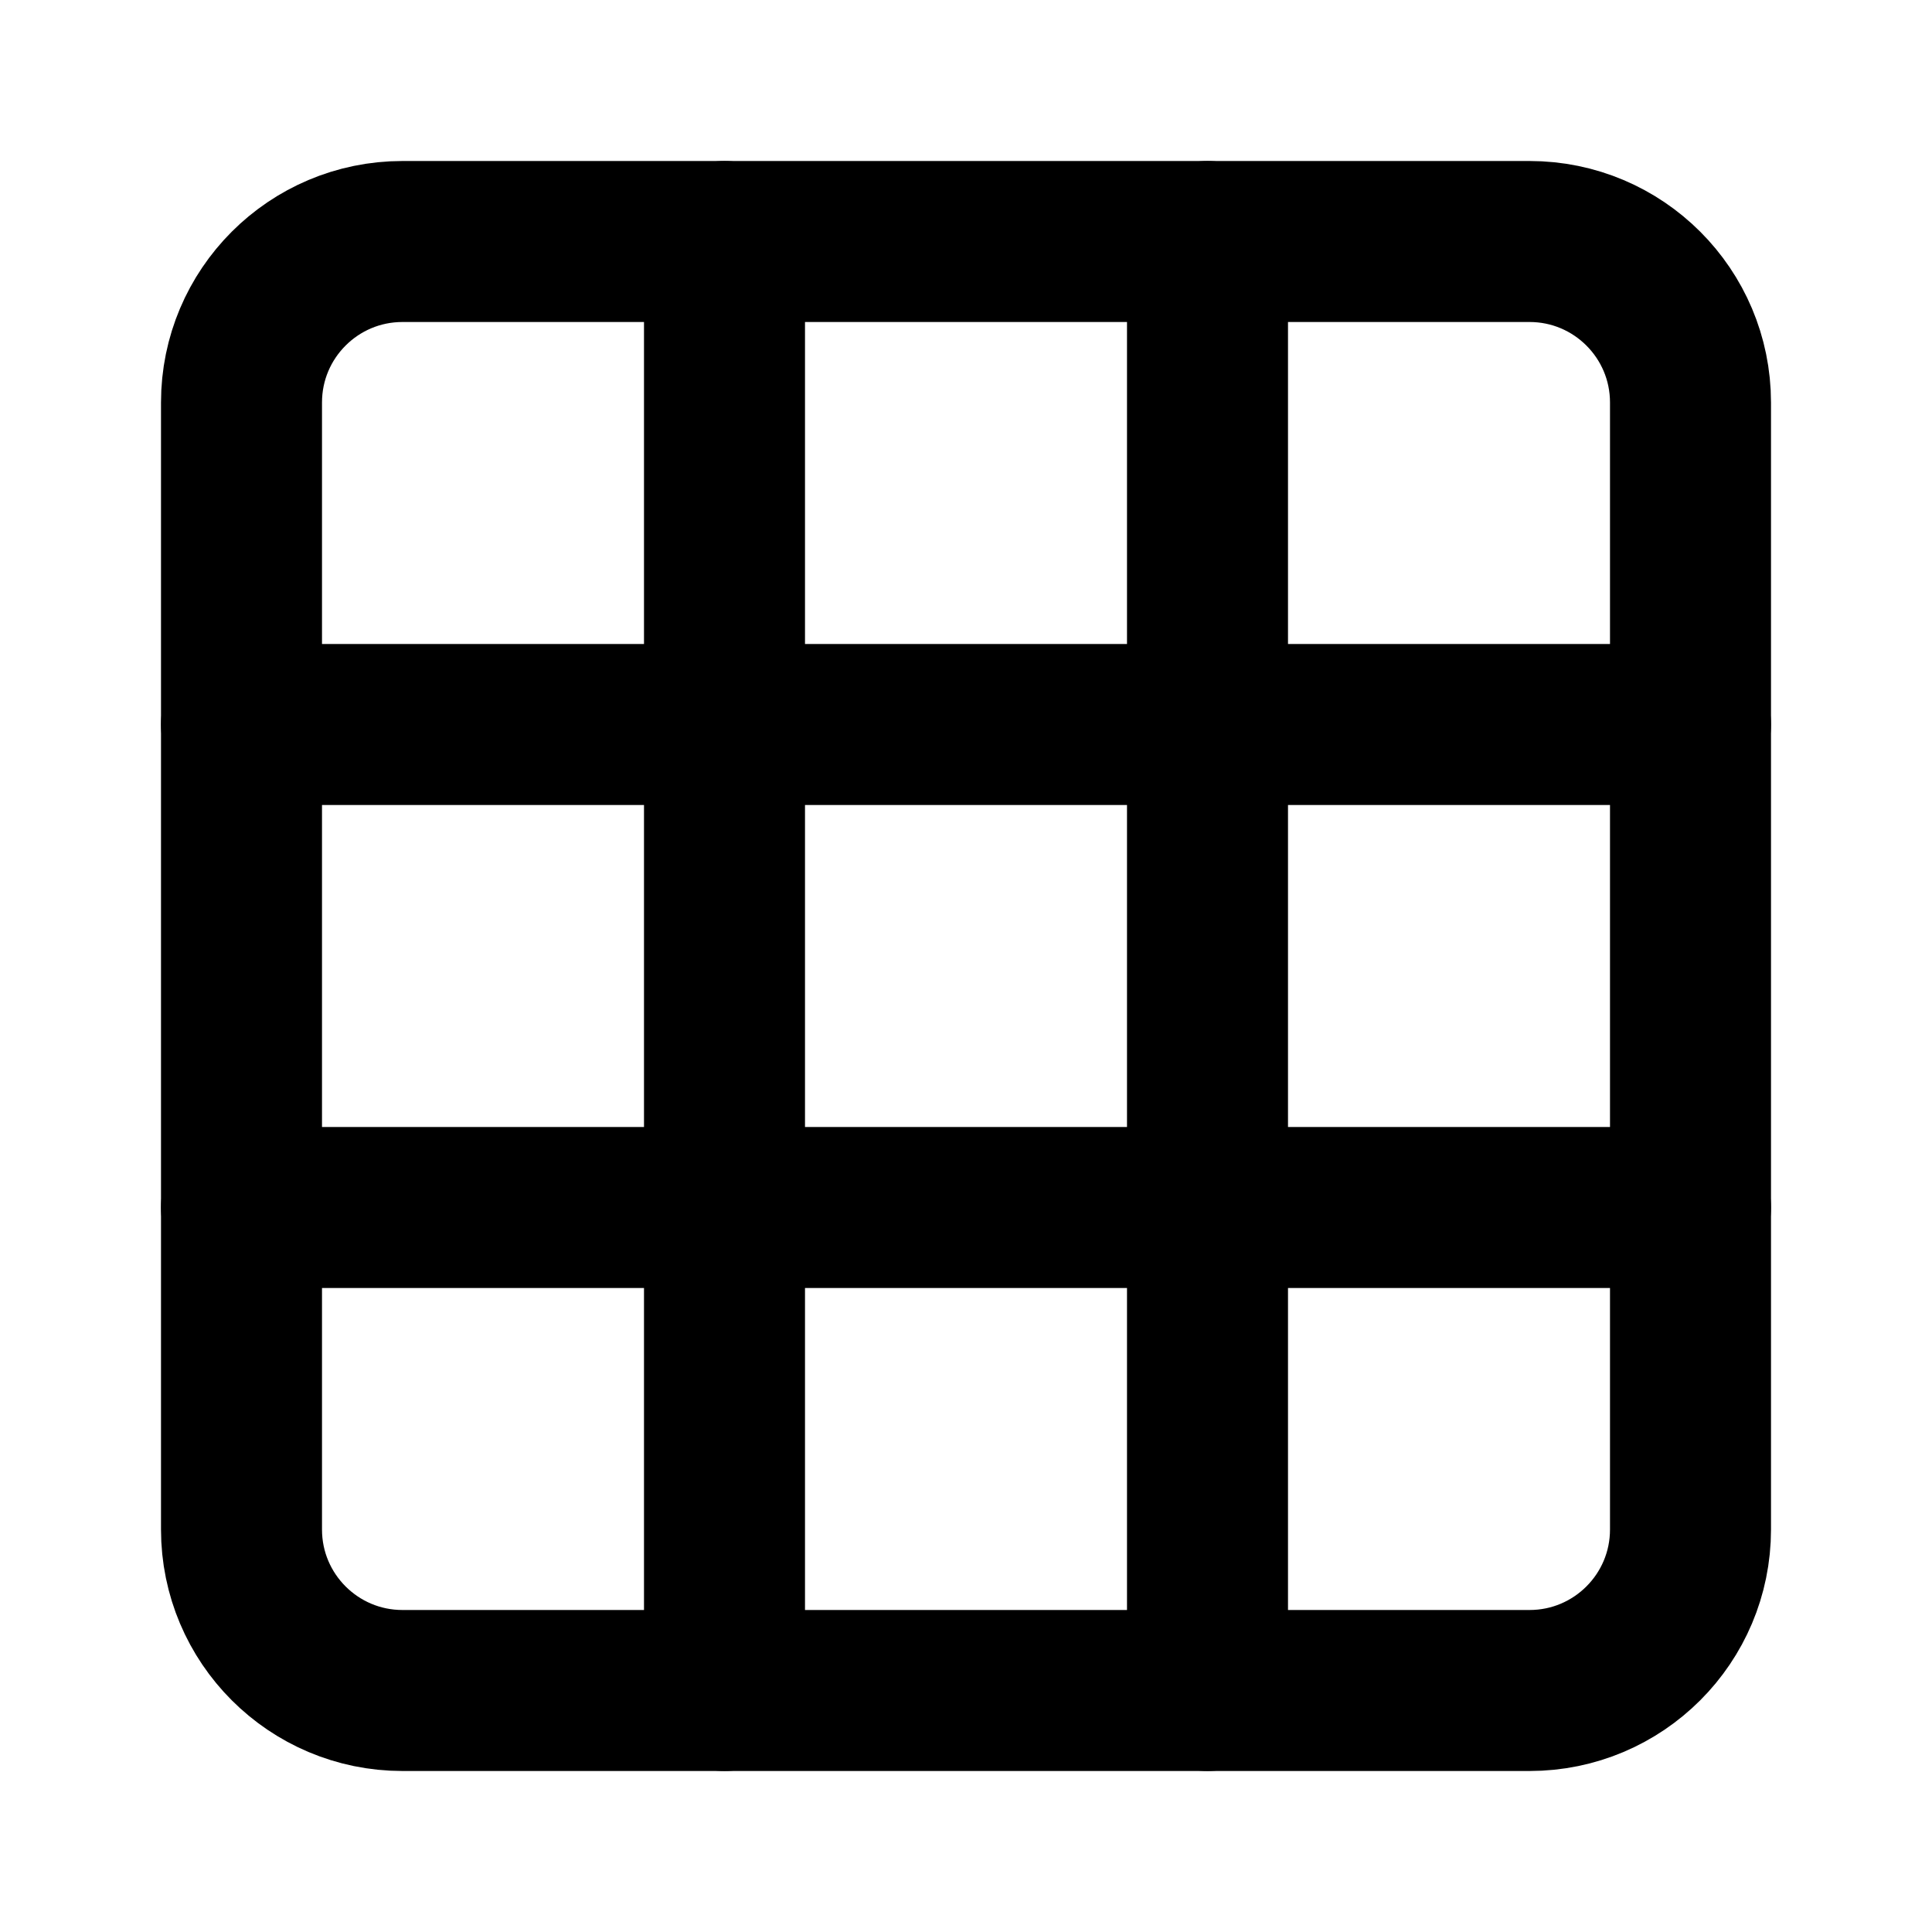
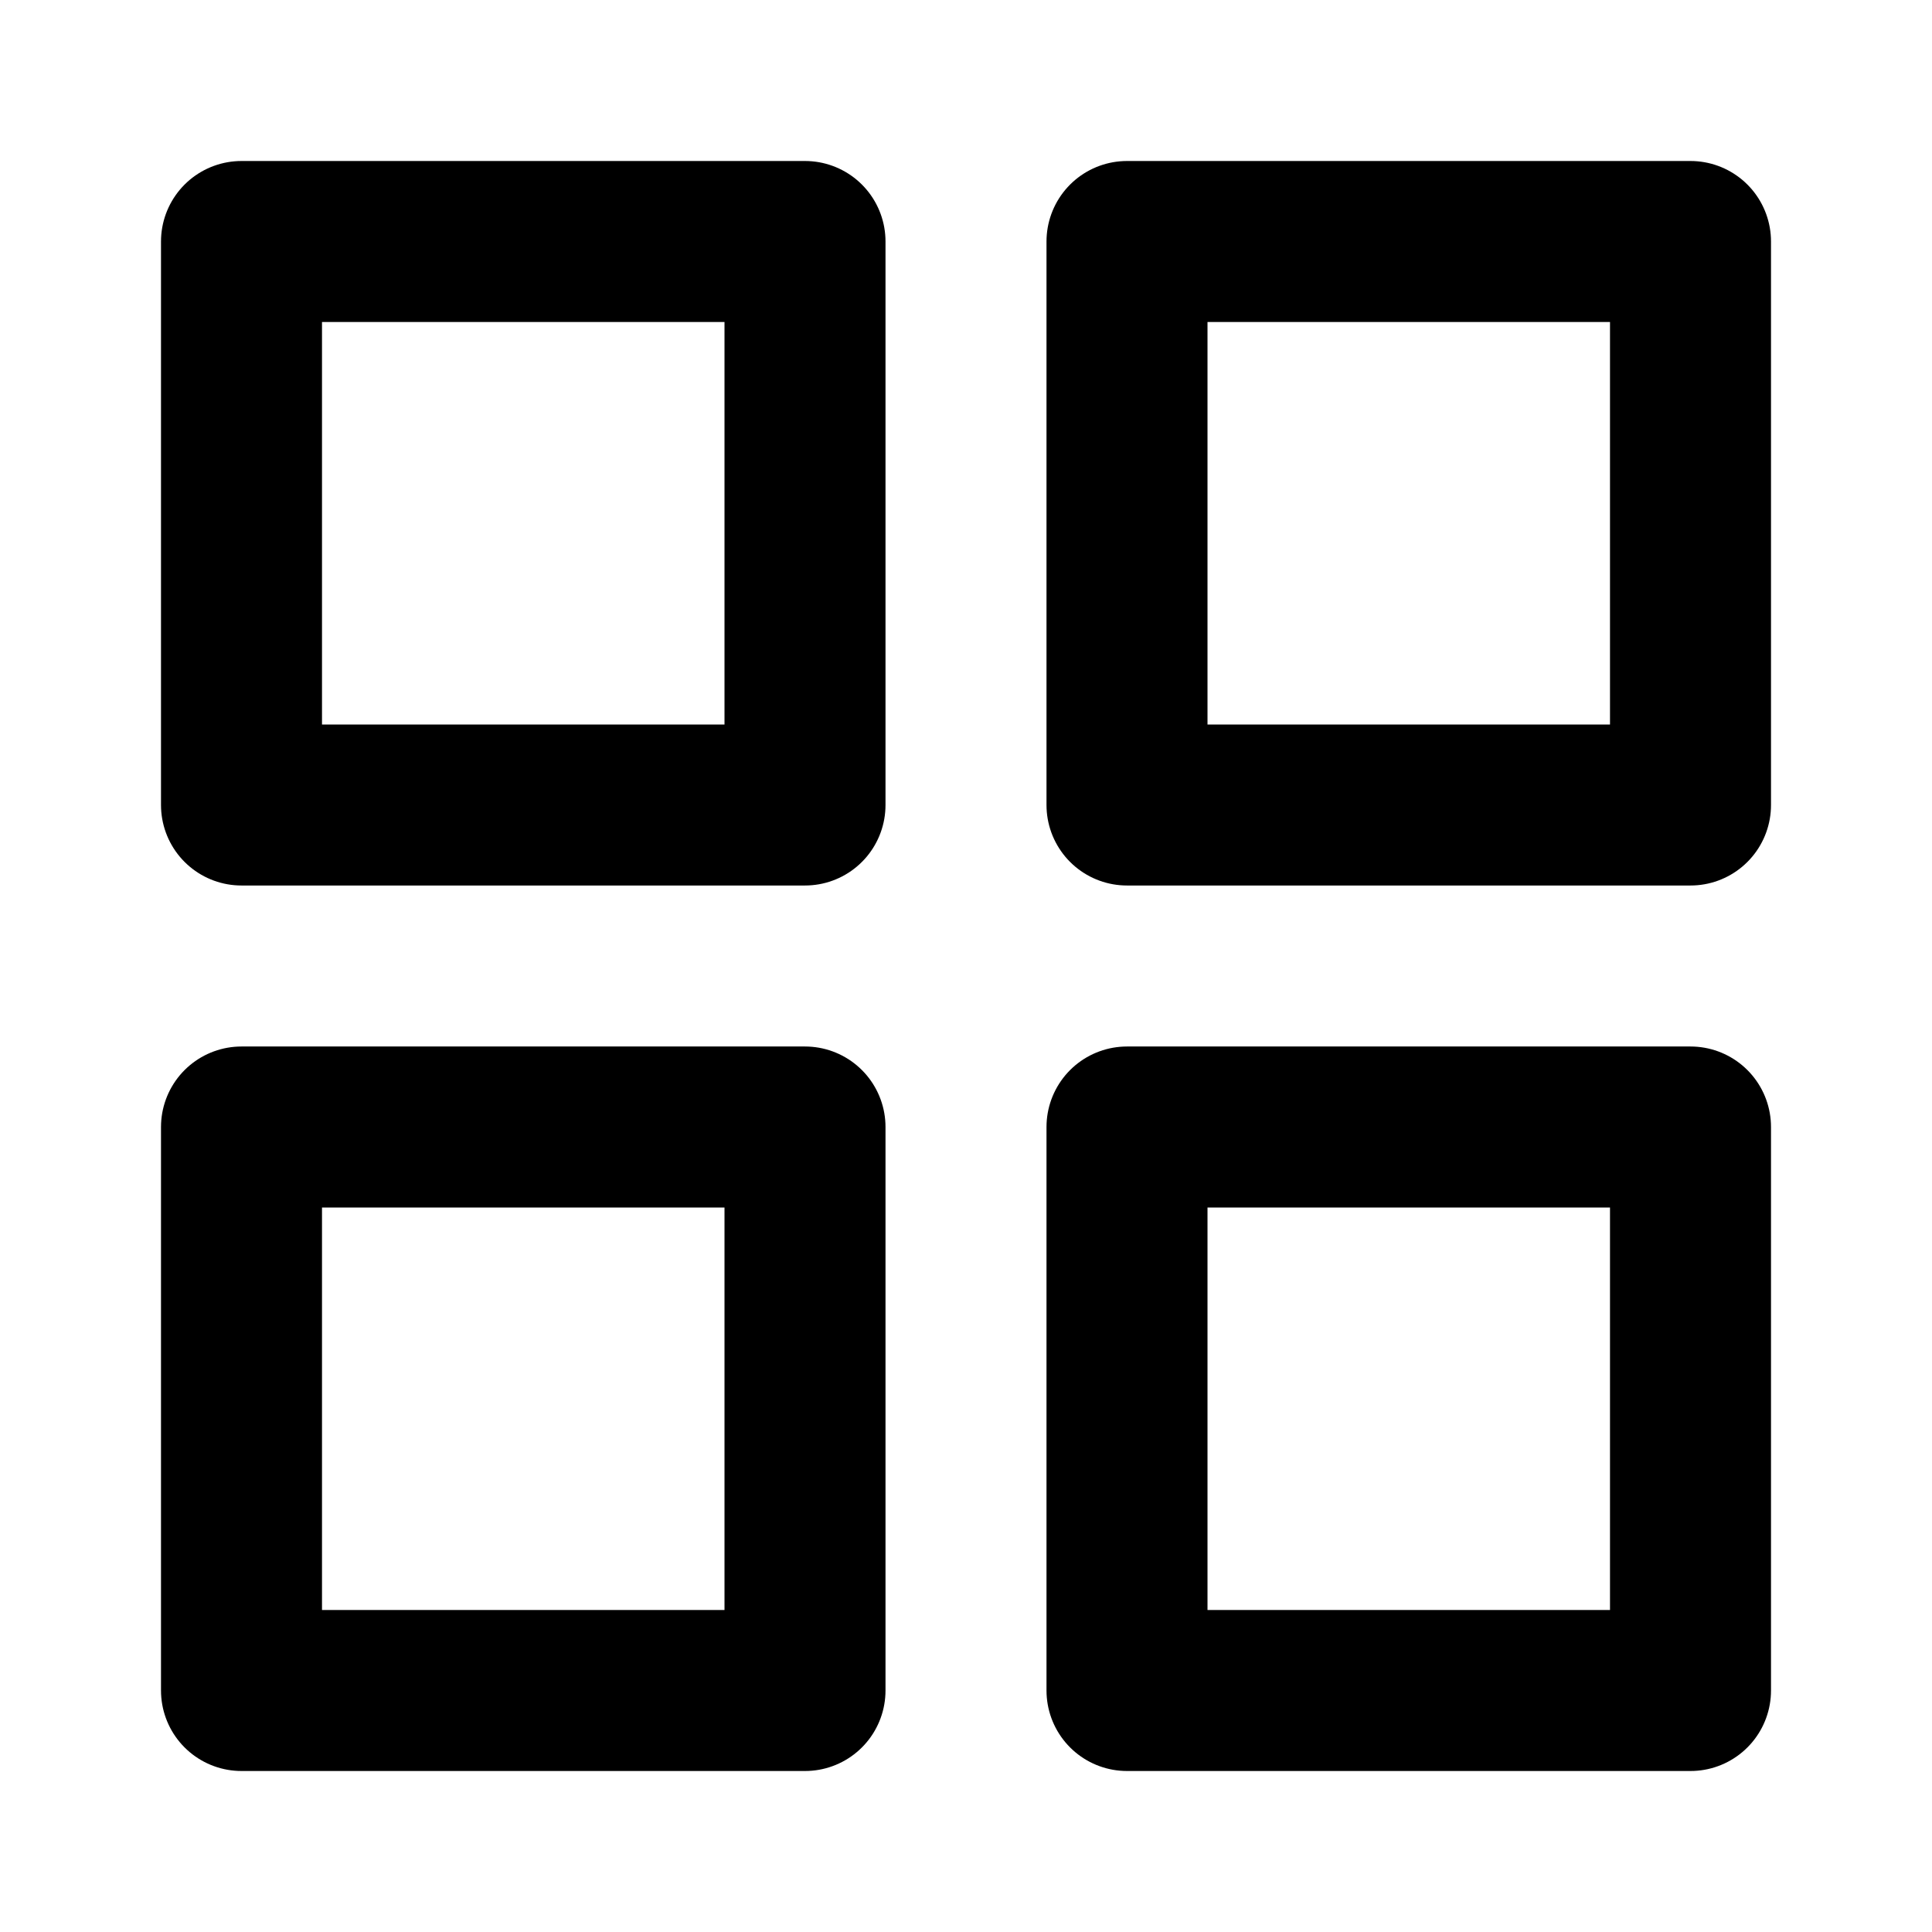
<svg xmlns="http://www.w3.org/2000/svg" width="24" height="24" viewBox="0 0 24 24" fill="none" stroke="currentColor" stroke-width="2" stroke-linecap="round" stroke-linejoin="round">
-   <rect x="3" y="3" width="18" height="18" rx="2" ry="2" />
-   <line x1="3" y1="9" x2="21" y2="9" />
-   <line x1="3" y1="15" x2="21" y2="15" />
-   <line x1="9" y1="3" x2="9" y2="21" />
-   <line x1="15" y1="3" x2="15" y2="21" />
+   <rect x="3" y="3" width="7" height="7" />
+   <rect x="14" y="3" width="7" height="7" />
+   <rect x="14" y="14" width="7" height="7" />
+   <rect x="3" y="14" width="7" height="7" />
</svg>
